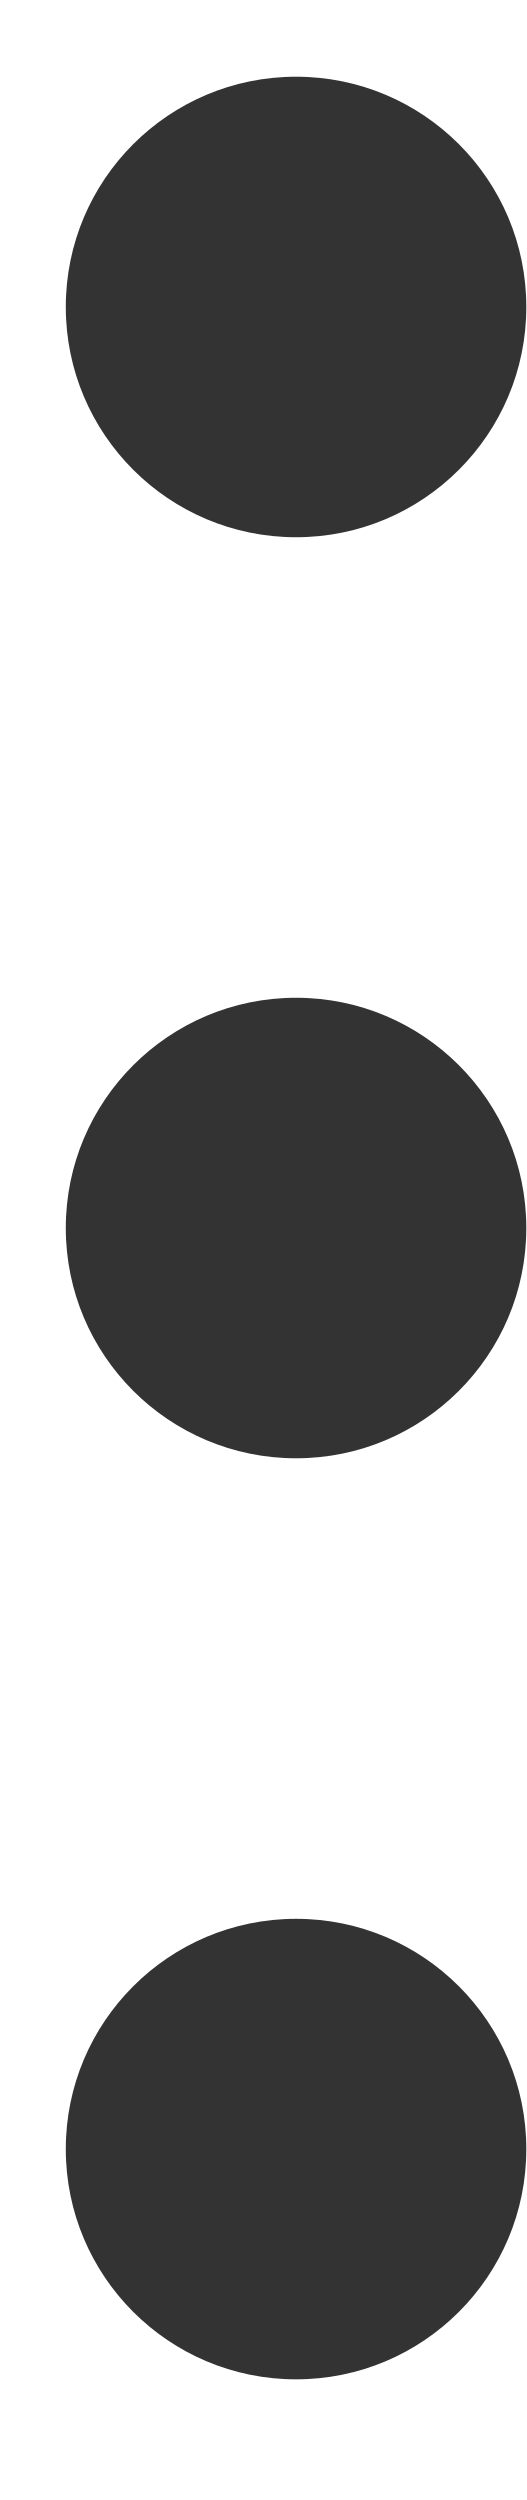
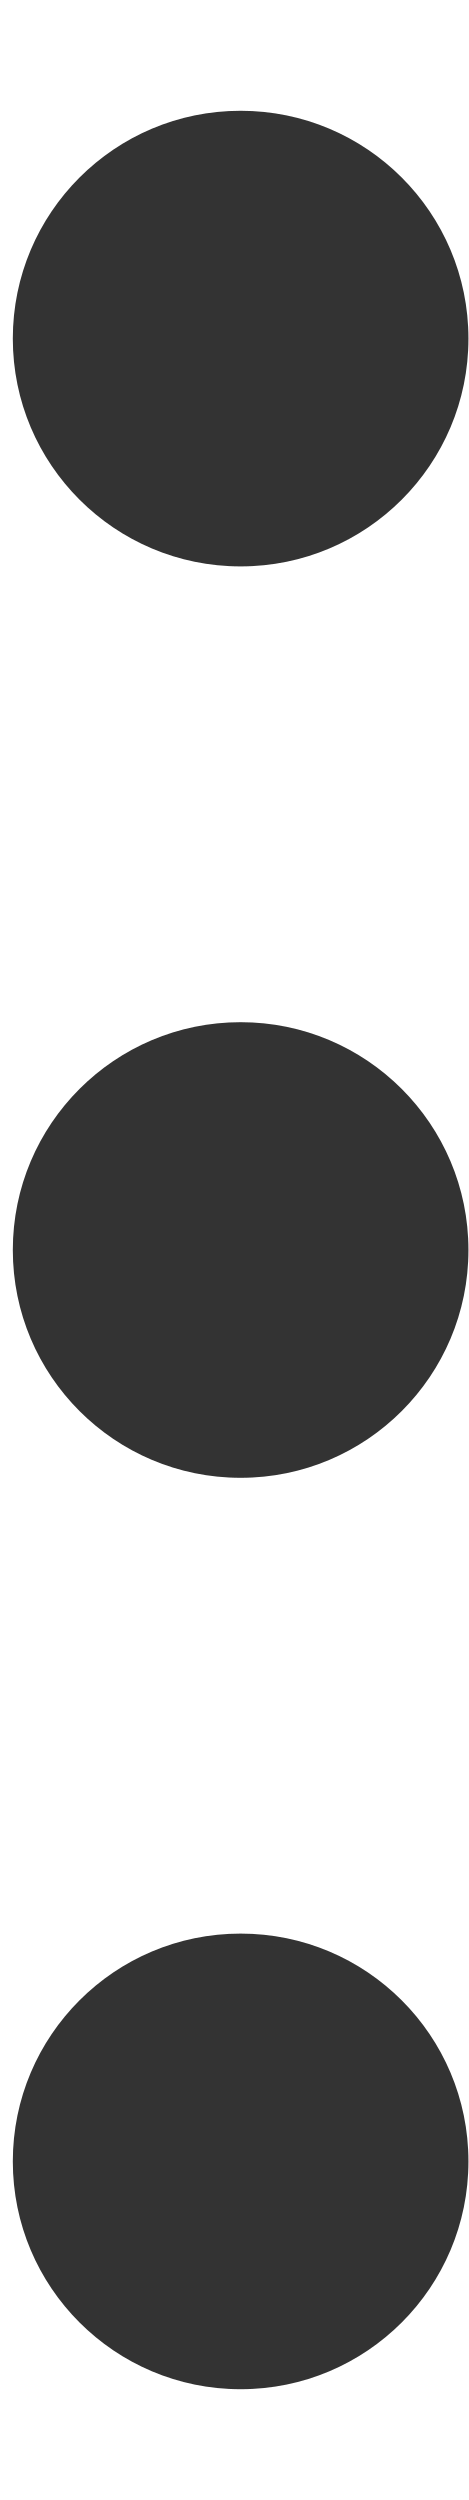
- <svg xmlns="http://www.w3.org/2000/svg" width="4" height="19" viewBox="0 0 4 19" fill="none">
-   <circle cx="2.25" cy="2.333" r="1.75" fill="#333333" />
-   <circle cx="2.25" cy="9.333" r="1.75" fill="#333333" />
-   <circle cx="2.25" cy="16.333" r="1.75" fill="#333333" />
+ <svg xmlns="http://www.w3.org/2000/svg" width="3" height="16" viewBox="0 0 3 16" fill="none">
+   <circle cx="1.54" cy="2.167" r="1.458" fill="#333333" />
+   <circle cx="1.54" cy="8" r="1.458" fill="#333333" />
+   <circle cx="1.54" cy="13.833" r="1.458" fill="#333333" />
</svg>
